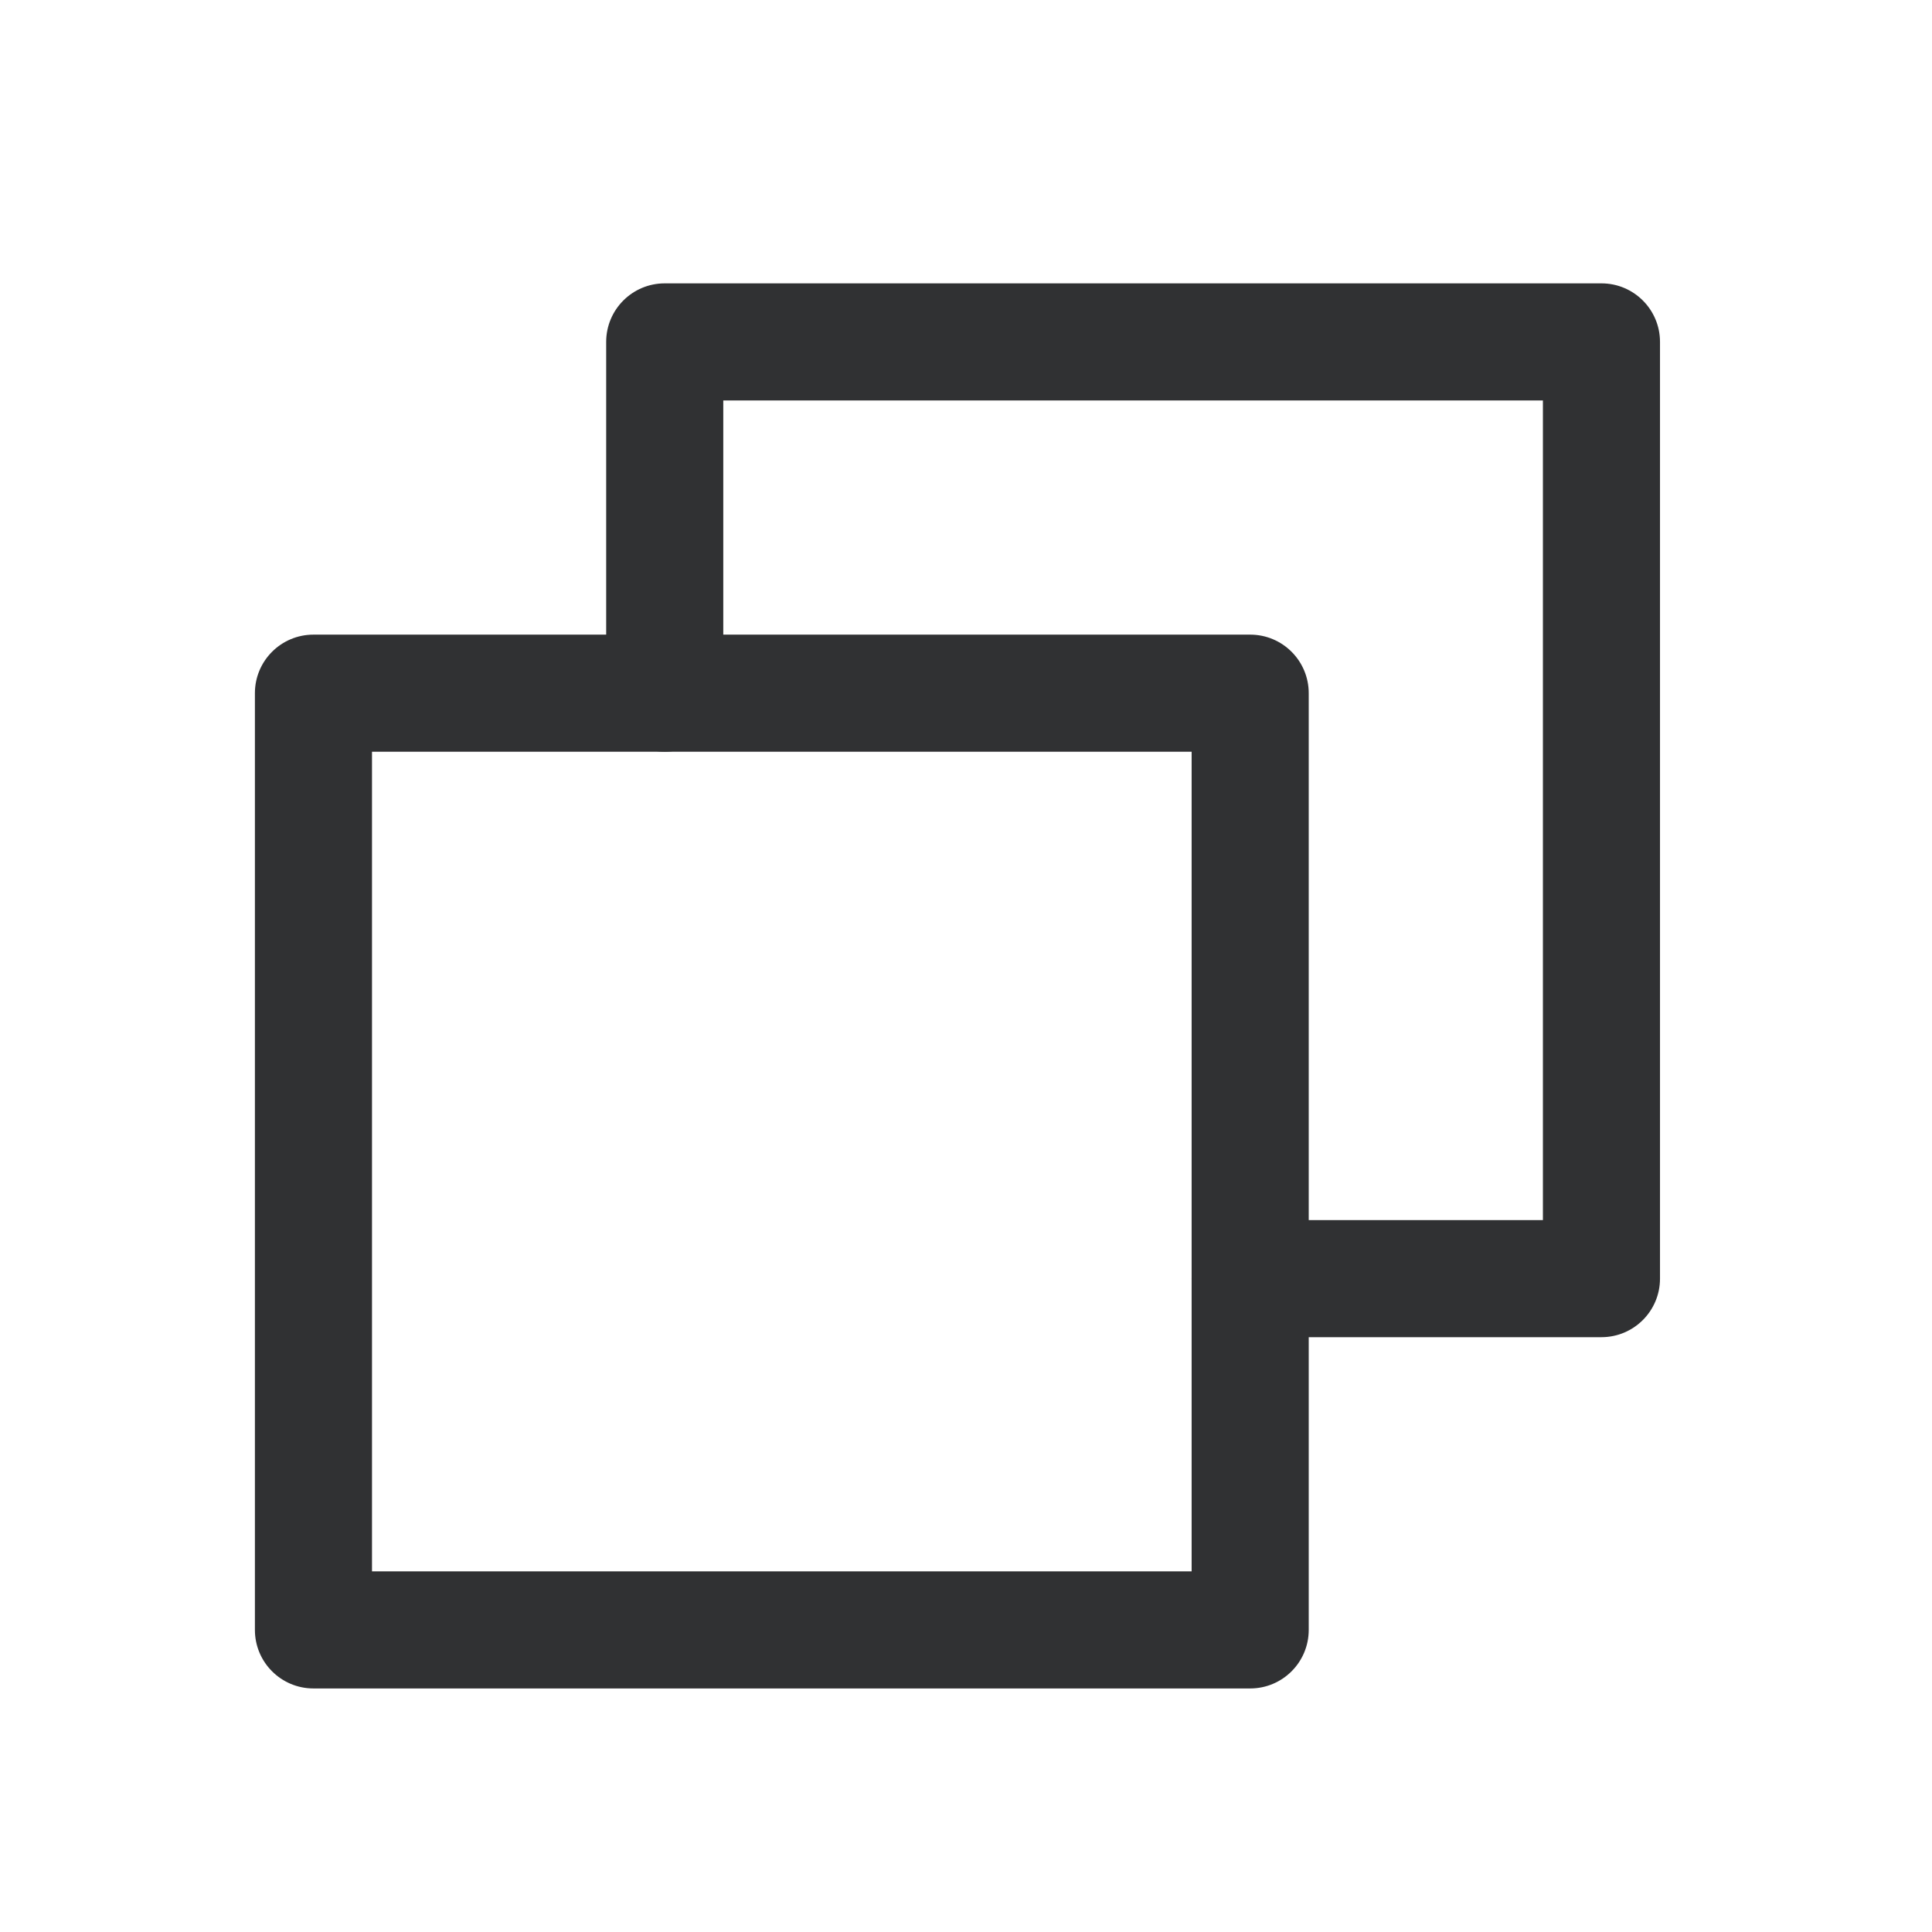
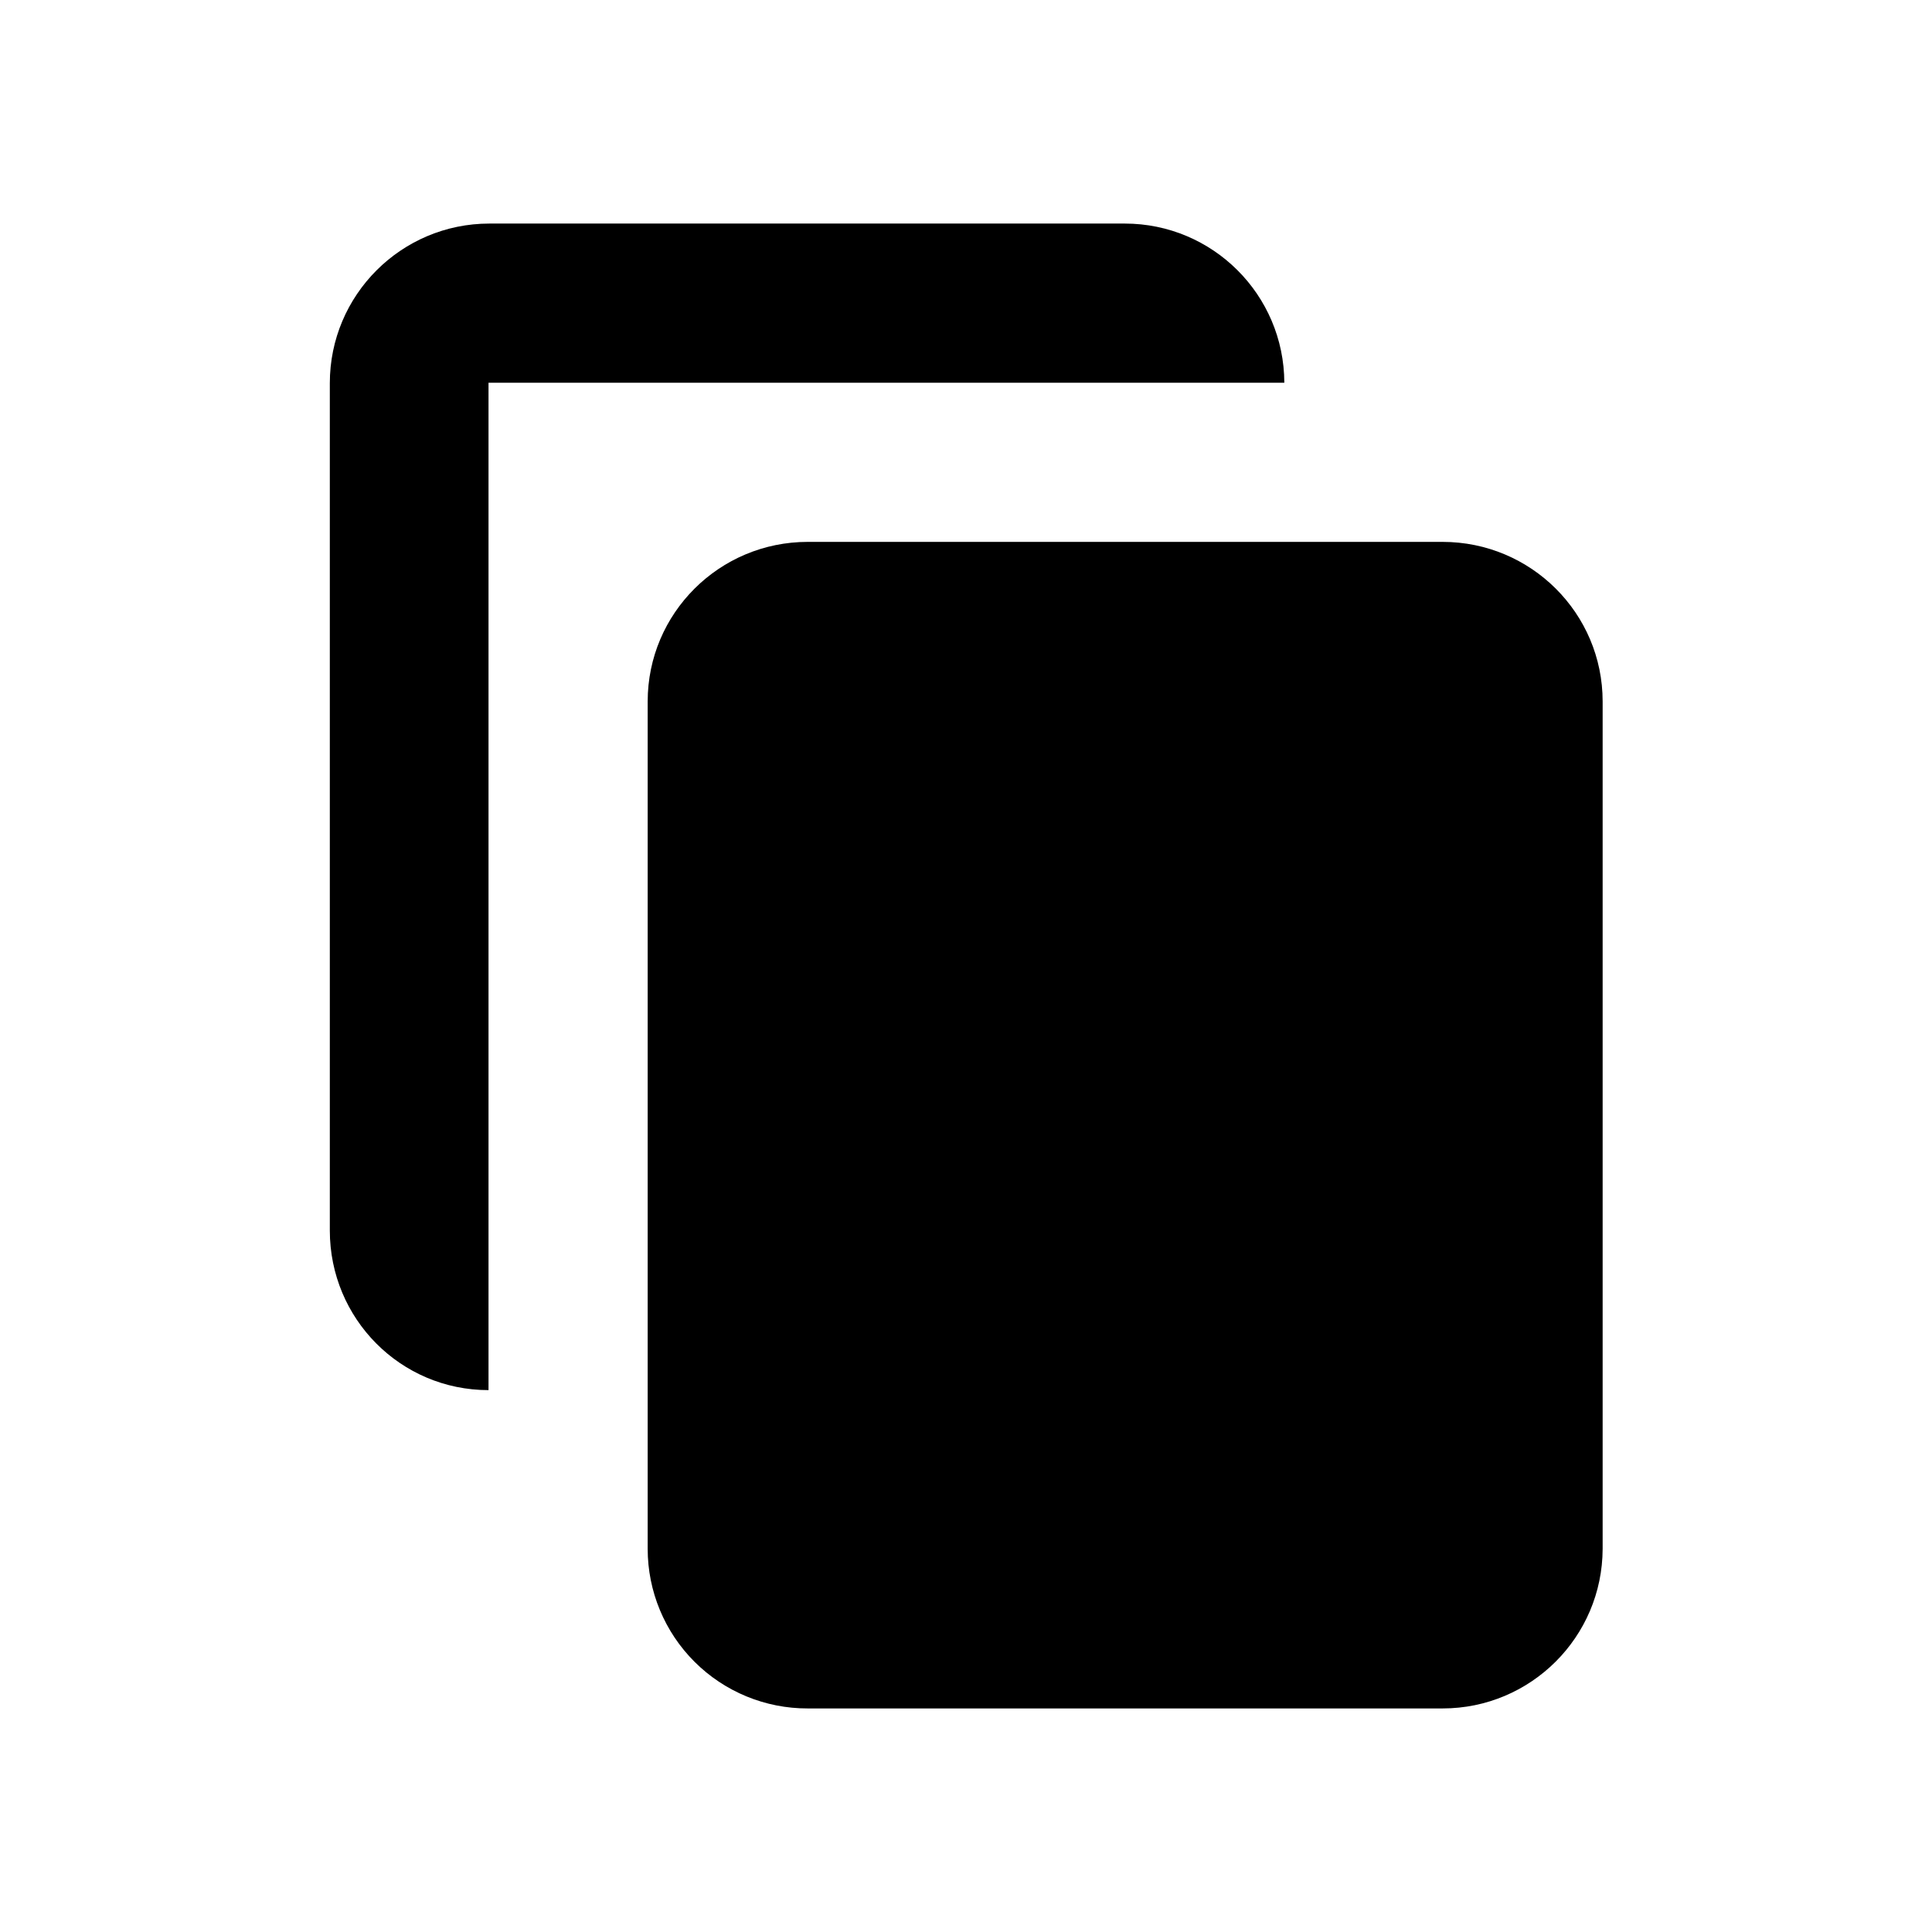
- <svg xmlns="http://www.w3.org/2000/svg" t="1655007457910" class="icon" viewBox="0 0 1024 1024" version="1.1" p-id="4524" width="200" height="200">
-   <path d="M321.288 181.217a31.03 31.03 0 0 1 31.03-31.03h496.485a31.03 31.03 0 0 1 31.03 31.03v496.485a31.03 31.03 0 0 1-31.03 31.03h-186.182a31.03 31.03 0 1 1 0-62.061h155.152v-434.424h-434.424v155.152a31.03 31.03 0 1 1-62.061 0v-186.182z" fill="#303133" p-id="4525" />
-   <path d="M135.106 367.399a31.03 31.03 0 0 1 31.03-31.03h496.485a31.03 31.03 0 0 1 31.03 31.03v496.485a31.03 31.03 0 0 1-31.03 31.03h-496.485a31.03 31.03 0 0 1-31.03-31.03v-496.485z m62.061 31.03v434.424h434.424v-434.424h-434.424z" fill="#303133" p-id="4526" />
+ <svg xmlns="http://www.w3.org/2000/svg" class="icon" style="width: 1em;height: 1em;vertical-align: middle;fill: currentColor;overflow: hidden;" viewBox="0 0 1024 1024" version="1.1" p-id="776">
+   <path d="M680.716 202.85a84.602 84.602 0 0 0-84.602-84.358H259.413a84.602 84.602 0 0 0-84.602 84.602v449.097c0 46.811 37.547 84.602 84.114 84.602V202.85z m-337.432 168.96c0-46.811 38.034-84.602 84.846-84.602h336.457c46.811 0 84.846 37.79 84.846 84.602v449.097a84.846 84.846 0 0 1-84.846 84.602h-336.457a84.602 84.602 0 0 1-84.846-84.602z m84.358-0.244h337.432v449.585H427.642z" p-id="777" />
</svg>
